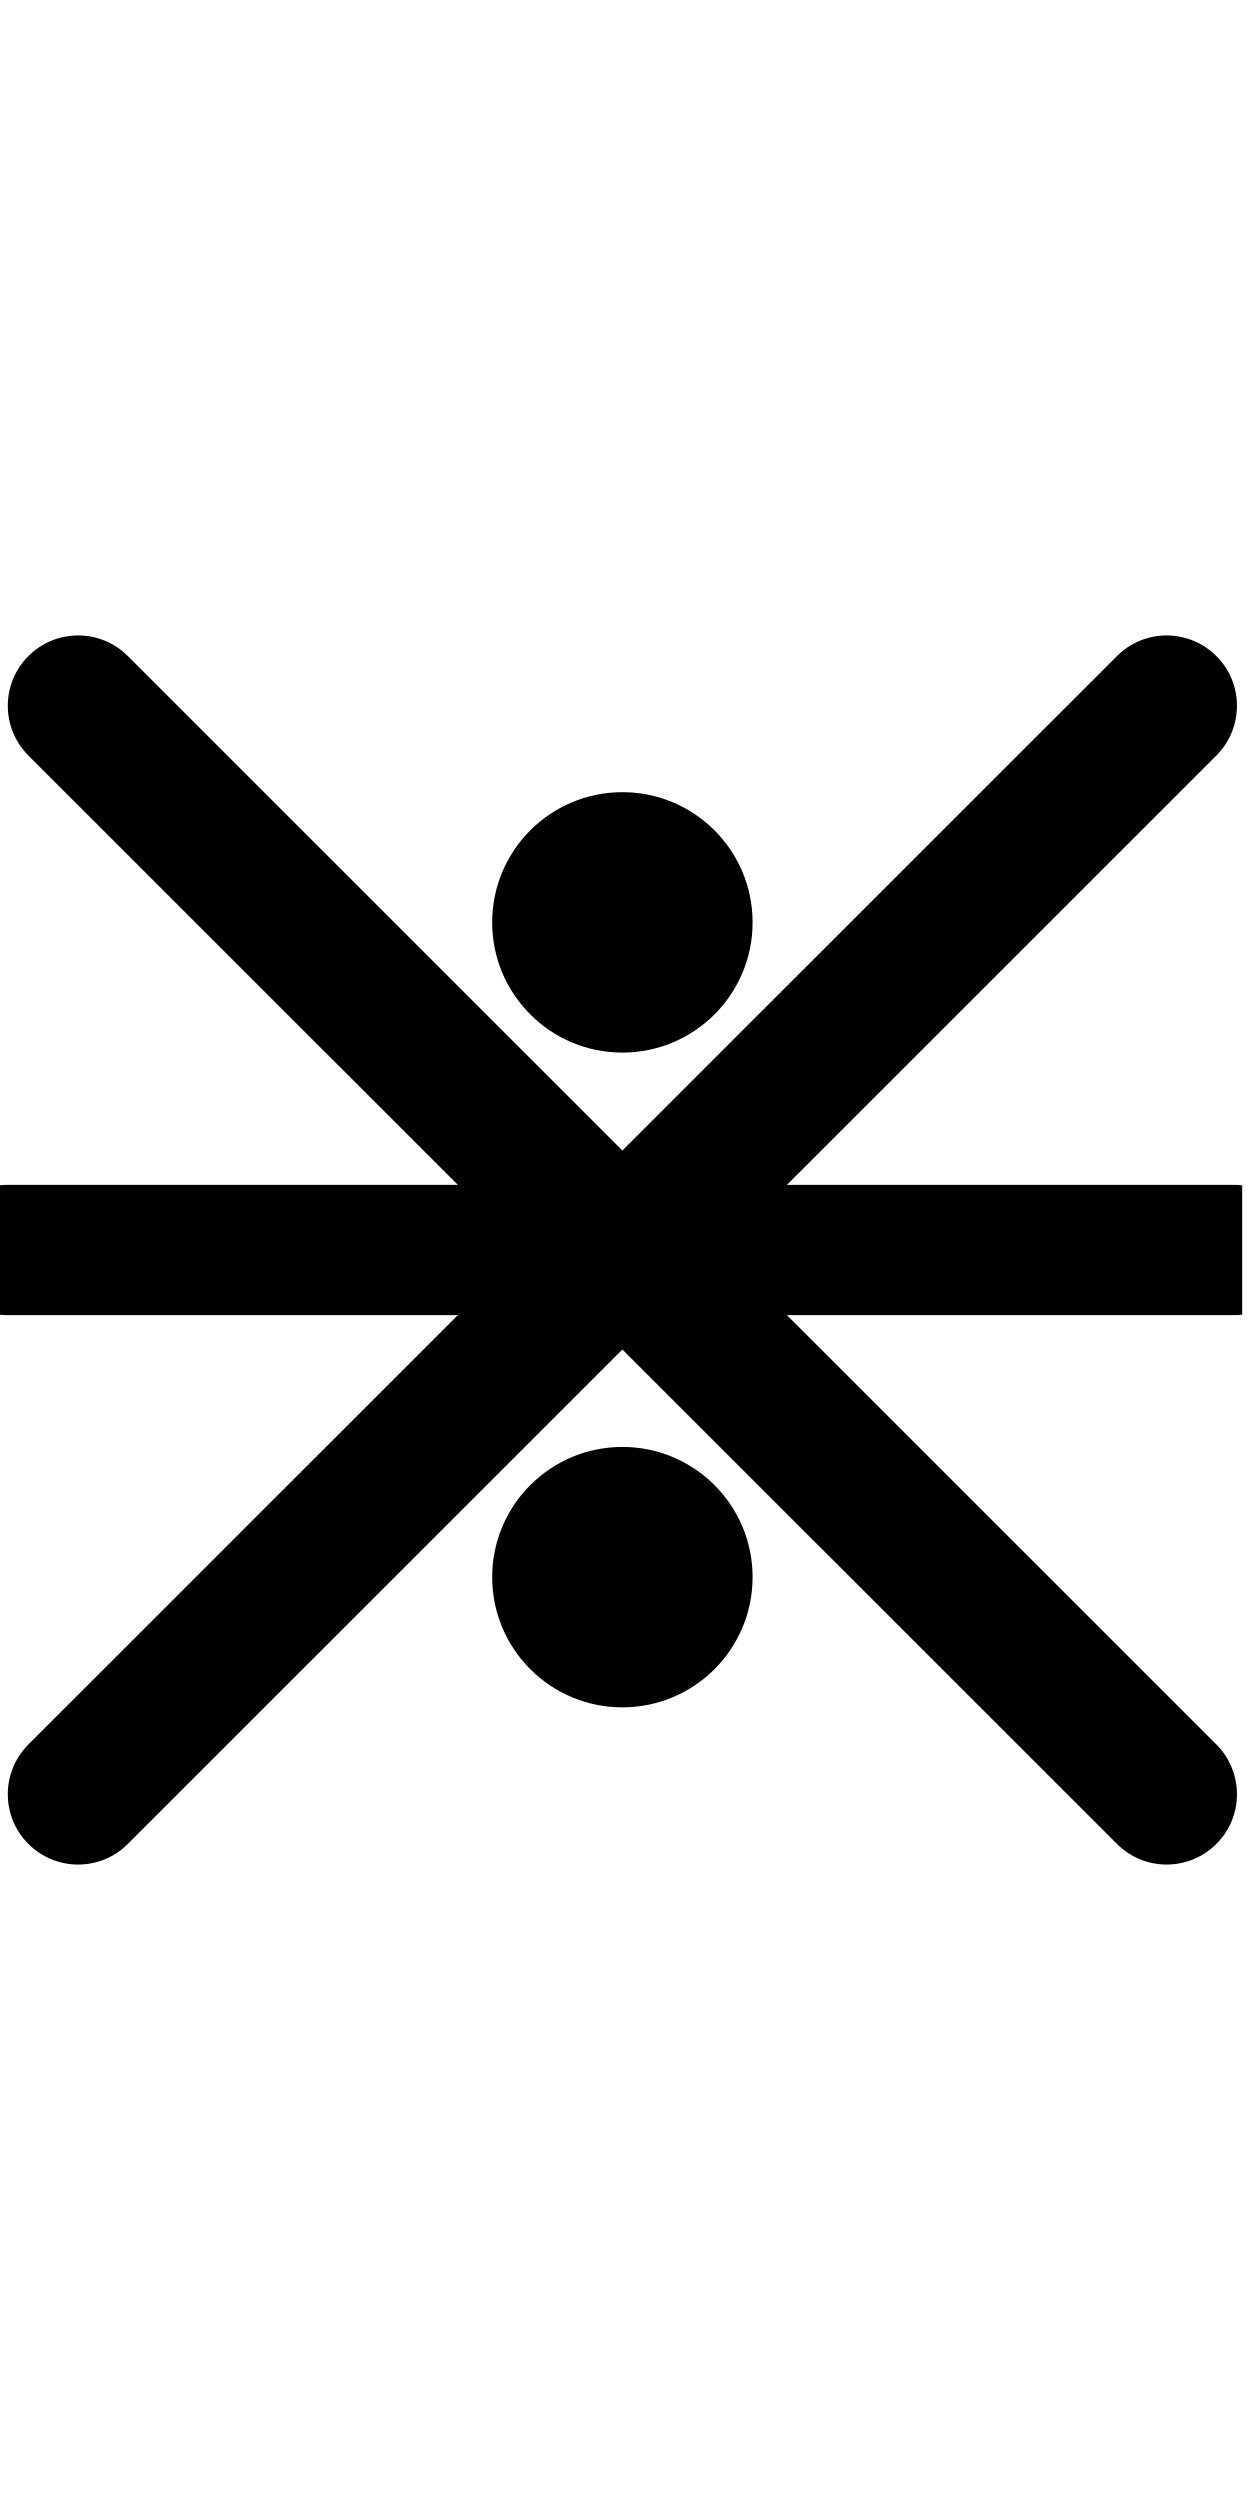
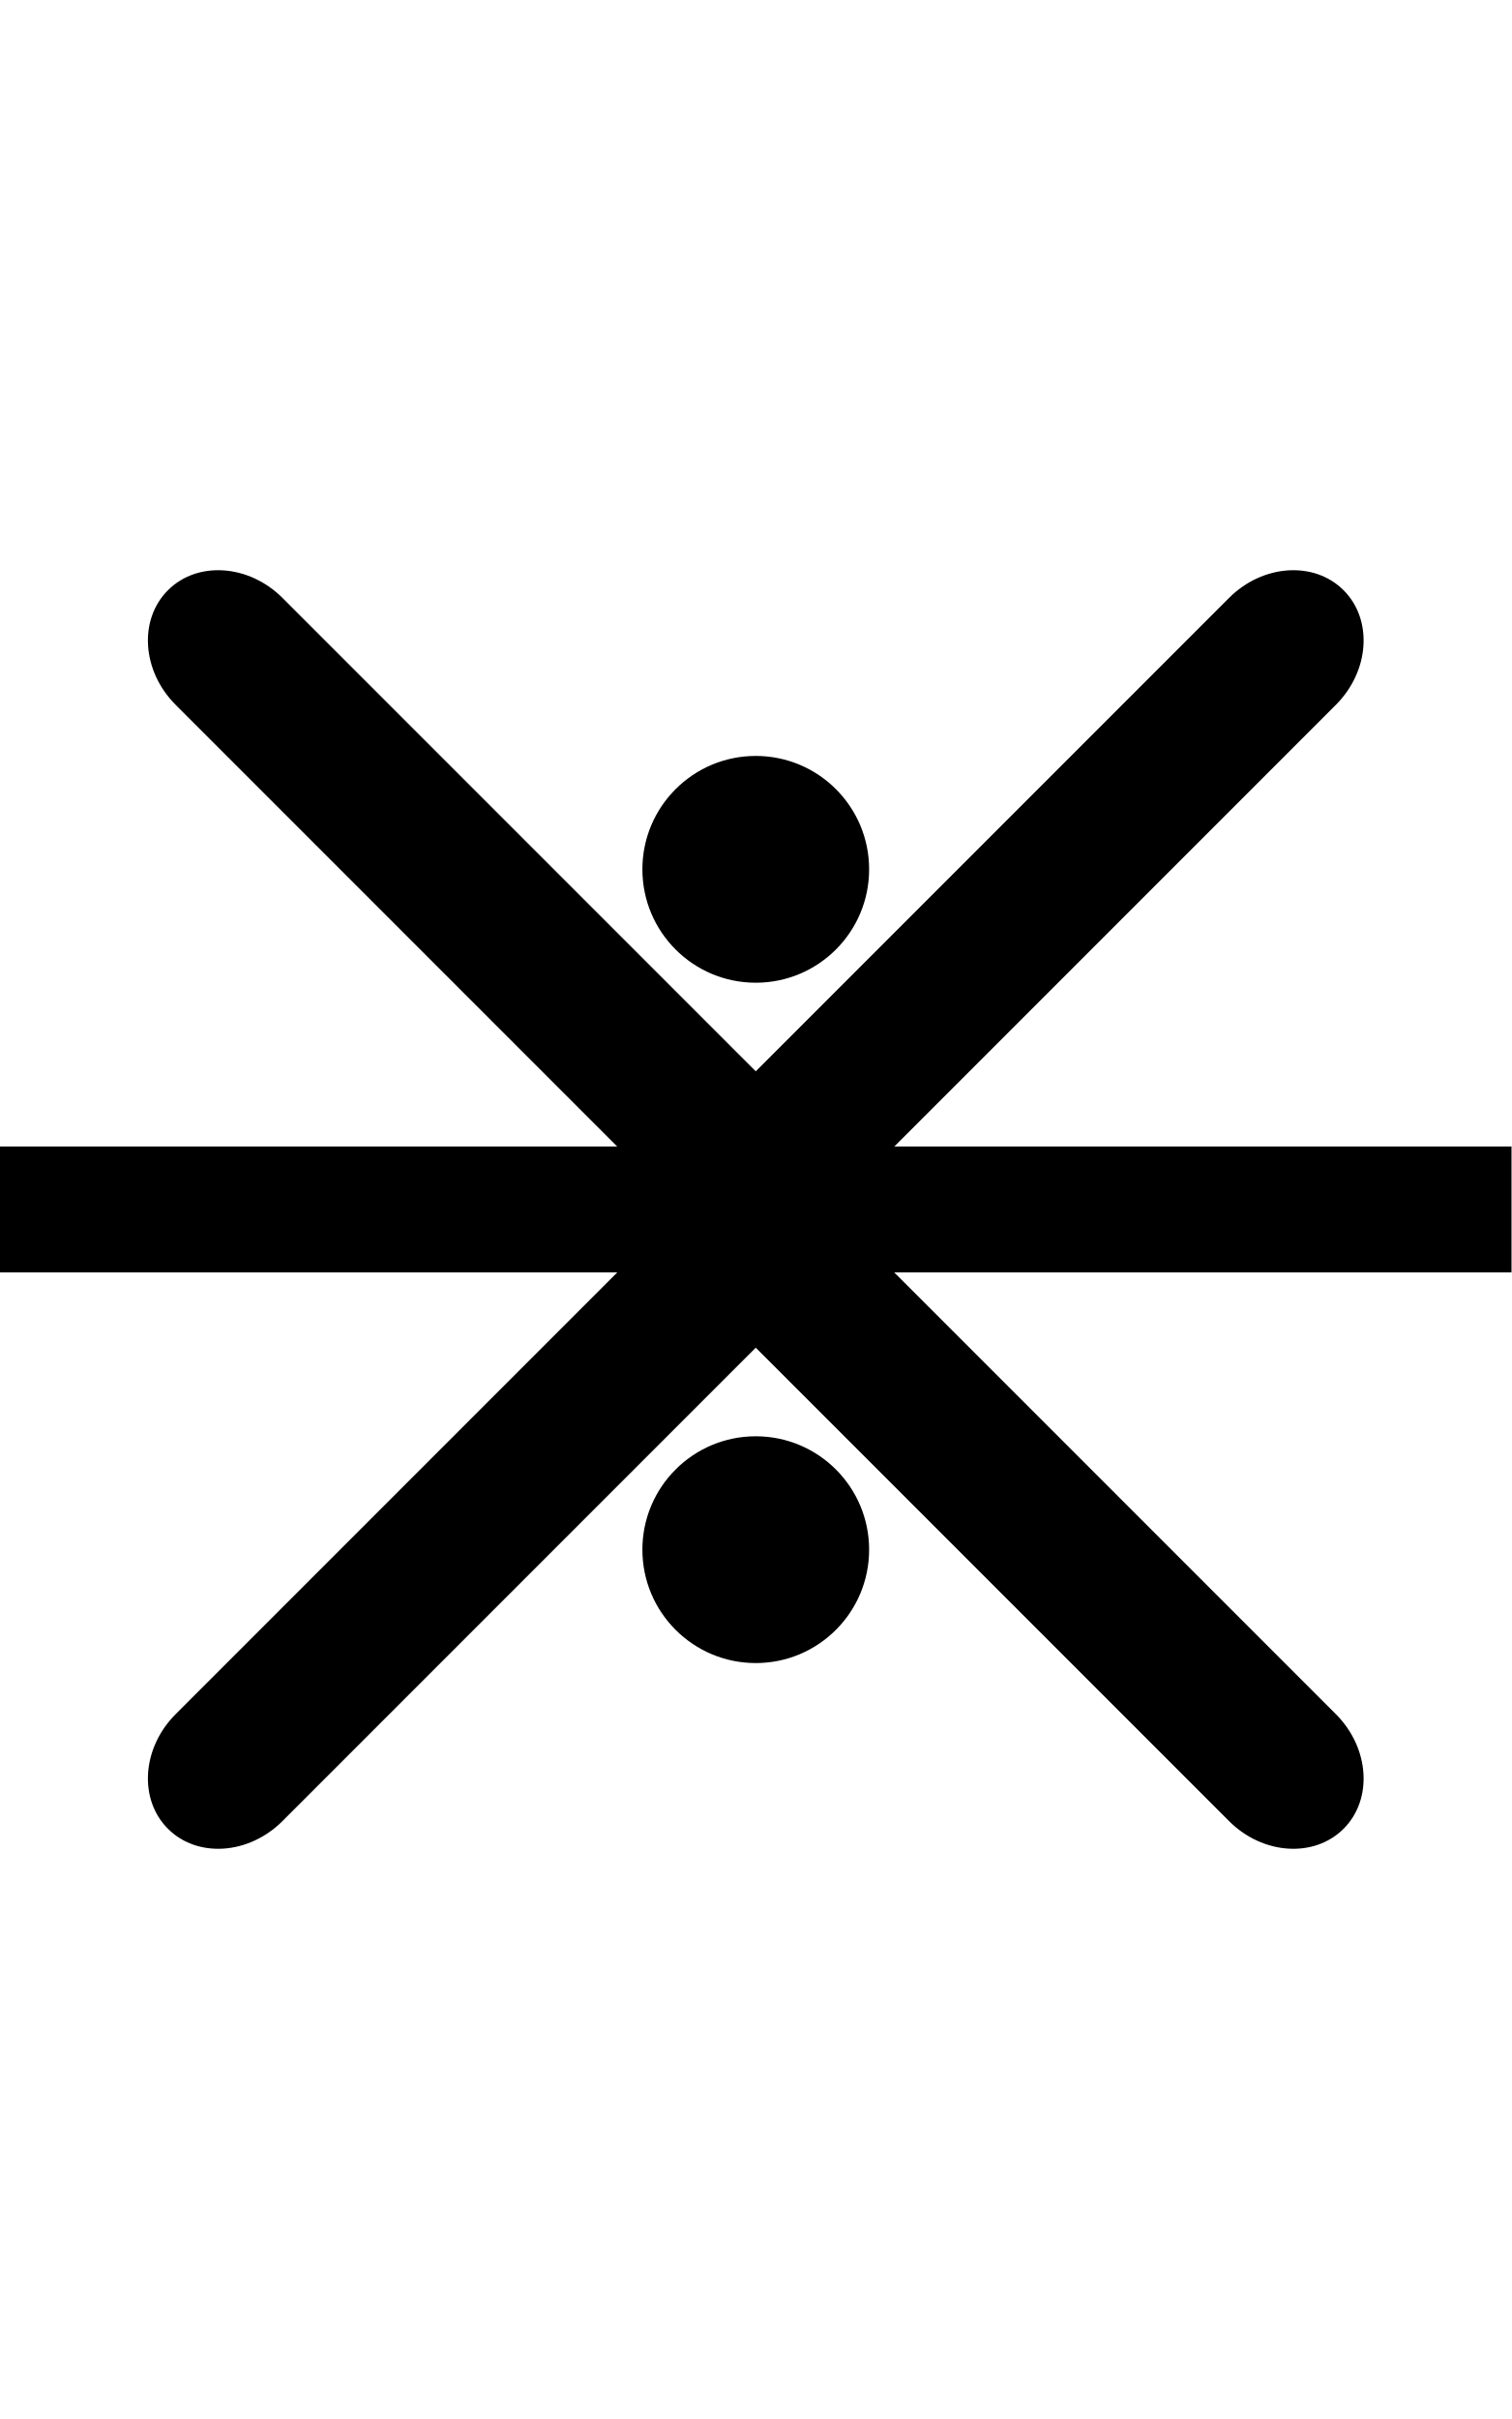
- <svg xmlns="http://www.w3.org/2000/svg" width="100%" height="100%" viewBox="0 0 8 16" version="1.1" xml:space="preserve" style="fill-rule:evenodd;clip-rule:evenodd;stroke-linejoin:round;stroke-miterlimit:2;">
-   <g transform="matrix(1,0,0,1,-99,0)">
-     <g id="a" transform="matrix(0.496875,0,0,1,99,0)">
-       <rect x="0" y="0" width="16" height="16" style="fill:none;" />
-       <clipPath id="_clip1">
-         <rect x="0" y="0" width="16" height="16" />
-       </clipPath>
-       <g clip-path="url(#_clip1)">
-         <g id="_10" transform="matrix(2.01258,0,0,1,-8.05085,0)">
-           <g transform="matrix(0.957052,0.00141525,-0.00861127,-0.957089,-31.902,15.7227)">
-             <path d="M42.118,8.429L45.691,4.83C45.873,4.646 45.87,4.348 45.685,4.165C45.5,3.981 45.202,3.98 45.02,4.164L41.447,7.763C41.266,7.946 41.268,8.244 41.453,8.428C41.639,8.612 41.937,8.612 42.118,8.429Z" />
-           </g>
-           <g transform="matrix(-0.957052,0.00141525,0.00861127,-0.957089,47.869,15.7227)">
-             <path d="M42.118,8.429L45.691,4.83C45.873,4.646 45.87,4.348 45.685,4.165C45.5,3.981 45.202,3.98 45.02,4.164L41.447,7.763C41.266,7.946 41.268,8.244 41.453,8.428C41.639,8.612 41.937,8.612 42.118,8.429Z" />
-           </g>
-         </g>
-         <g id="_20" transform="matrix(1.67715,0,0,-0.833333,-40.6207,95.0937)">
-           <circle cx="29" cy="102" r="1" />
-         </g>
-         <g id="base" transform="matrix(2.01258,0,0,1,-8.05085,0)">
-           <g id="consonant" transform="matrix(6.12323e-17,-1,-1,-6.12323e-17,16,16)">
-             <path d="M7.583,4.1L7.583,8C7.583,8.23 7.77,8.417 8,8.417C8.23,8.417 8.417,8.23 8.417,8L8.417,4.1C8.417,3.87 8.23,3.683 8,3.683C7.77,3.683 7.583,3.87 7.583,4.1Z" />
-           </g>
-           <g id="consonant1" transform="matrix(6.12323e-17,-1,-1,-6.12323e-17,12.467,16)">
-             <path d="M7.583,4.5L7.583,8.417C7.583,8.647 7.77,8.833 8,8.833C8.23,8.833 8.417,8.647 8.417,8.417L8.417,4.5C8.417,4.27 8.23,4.083 8,4.083C7.77,4.083 7.583,4.27 7.583,4.5Z" />
-           </g>
-         </g>
-         <g id="_1" transform="matrix(2.01258,0,0,1,-8.08404,0)">
-           <g transform="matrix(0.957052,-0.00141525,-0.00861127,0.957089,-31.8855,0.277345)">
-             <path d="M42.118,8.429L45.691,4.83C45.873,4.646 45.87,4.348 45.685,4.165C45.5,3.981 45.202,3.98 45.02,4.164L41.447,7.763C41.266,7.946 41.268,8.244 41.453,8.428C41.639,8.612 41.937,8.612 42.118,8.429Z" />
-           </g>
-           <g transform="matrix(-0.957052,-0.00141525,0.00861127,0.957089,47.8855,0.277345)">
-             <path d="M42.118,8.429L45.691,4.83C45.873,4.646 45.87,4.348 45.685,4.165C45.5,3.981 45.202,3.98 45.02,4.164L41.447,7.763C41.266,7.946 41.268,8.244 41.453,8.428C41.639,8.612 41.937,8.612 42.118,8.429Z" />
-           </g>
-         </g>
-         <g id="_2" transform="matrix(1.67715,0,0,0.833333,-40.6207,-79.0967)">
-           <circle cx="29" cy="102" r="1" />
-         </g>
-       </g>
+ <svg xmlns="http://www.w3.org/2000/svg" width="100%" height="100%" viewBox="0 0 10 16" version="1.1" xml:space="preserve" style="fill-rule:evenodd;clip-rule:evenodd;stroke-linejoin:round;stroke-miterlimit:2;">
+   <rect id="a" x="0" y="0" width="10" height="16" style="fill:none;" />
+   <clipPath id="_clip1">
+     <rect x="0" y="0" width="10" height="16" />
+   </clipPath>
+   <g clip-path="url(#_clip1)">
+     <rect id="number" x="-0.003" y="7.583" width="10.003" height="0.833" />
+     <g id="_11">
+       <path d="M5.405,7.905l3.433,3.433c0.223,0.223 0.246,0.563 0.051,0.758c-0.195,0.195 -0.535,0.172 -0.758,-0.051l-3.433,-3.433c-0.224,-0.224 -0.247,-0.563 -0.052,-0.758c0.196,-0.196 0.535,-0.173 0.759,0.051Z" />
+       <path d="M5.302,8.612l-3.433,3.433c-0.223,0.223 -0.563,0.246 -0.758,0.051c-0.195,-0.195 -0.172,-0.535 0.051,-0.758l3.433,-3.433c0.224,-0.224 0.563,-0.247 0.759,-0.051c0.195,0.195 0.172,0.534 -0.052,0.758Z" />
    </g>
+     <g id="_1">
+       <path d="M5.405,8.095l3.433,-3.433c0.223,-0.223 0.246,-0.563 0.051,-0.758c-0.195,-0.195 -0.535,-0.172 -0.758,0.051l-3.433,3.433c-0.224,0.224 -0.247,0.563 -0.052,0.758c0.196,0.196 0.535,0.173 0.759,-0.051Z" />
+       <path d="M5.302,7.388l-3.433,-3.433c-0.223,-0.223 -0.563,-0.246 -0.758,-0.051c-0.195,0.195 -0.172,0.535 0.051,0.758l3.433,3.433c0.224,0.224 0.563,0.247 0.759,0.051c0.195,-0.195 0.172,-0.534 -0.052,-0.758Z" />
+     </g>
+     <circle id="_2" cx="5" cy="5.75" r="0.75" />
+     <circle id="_22" cx="5" cy="10.25" r="0.75" />
  </g>
</svg>
